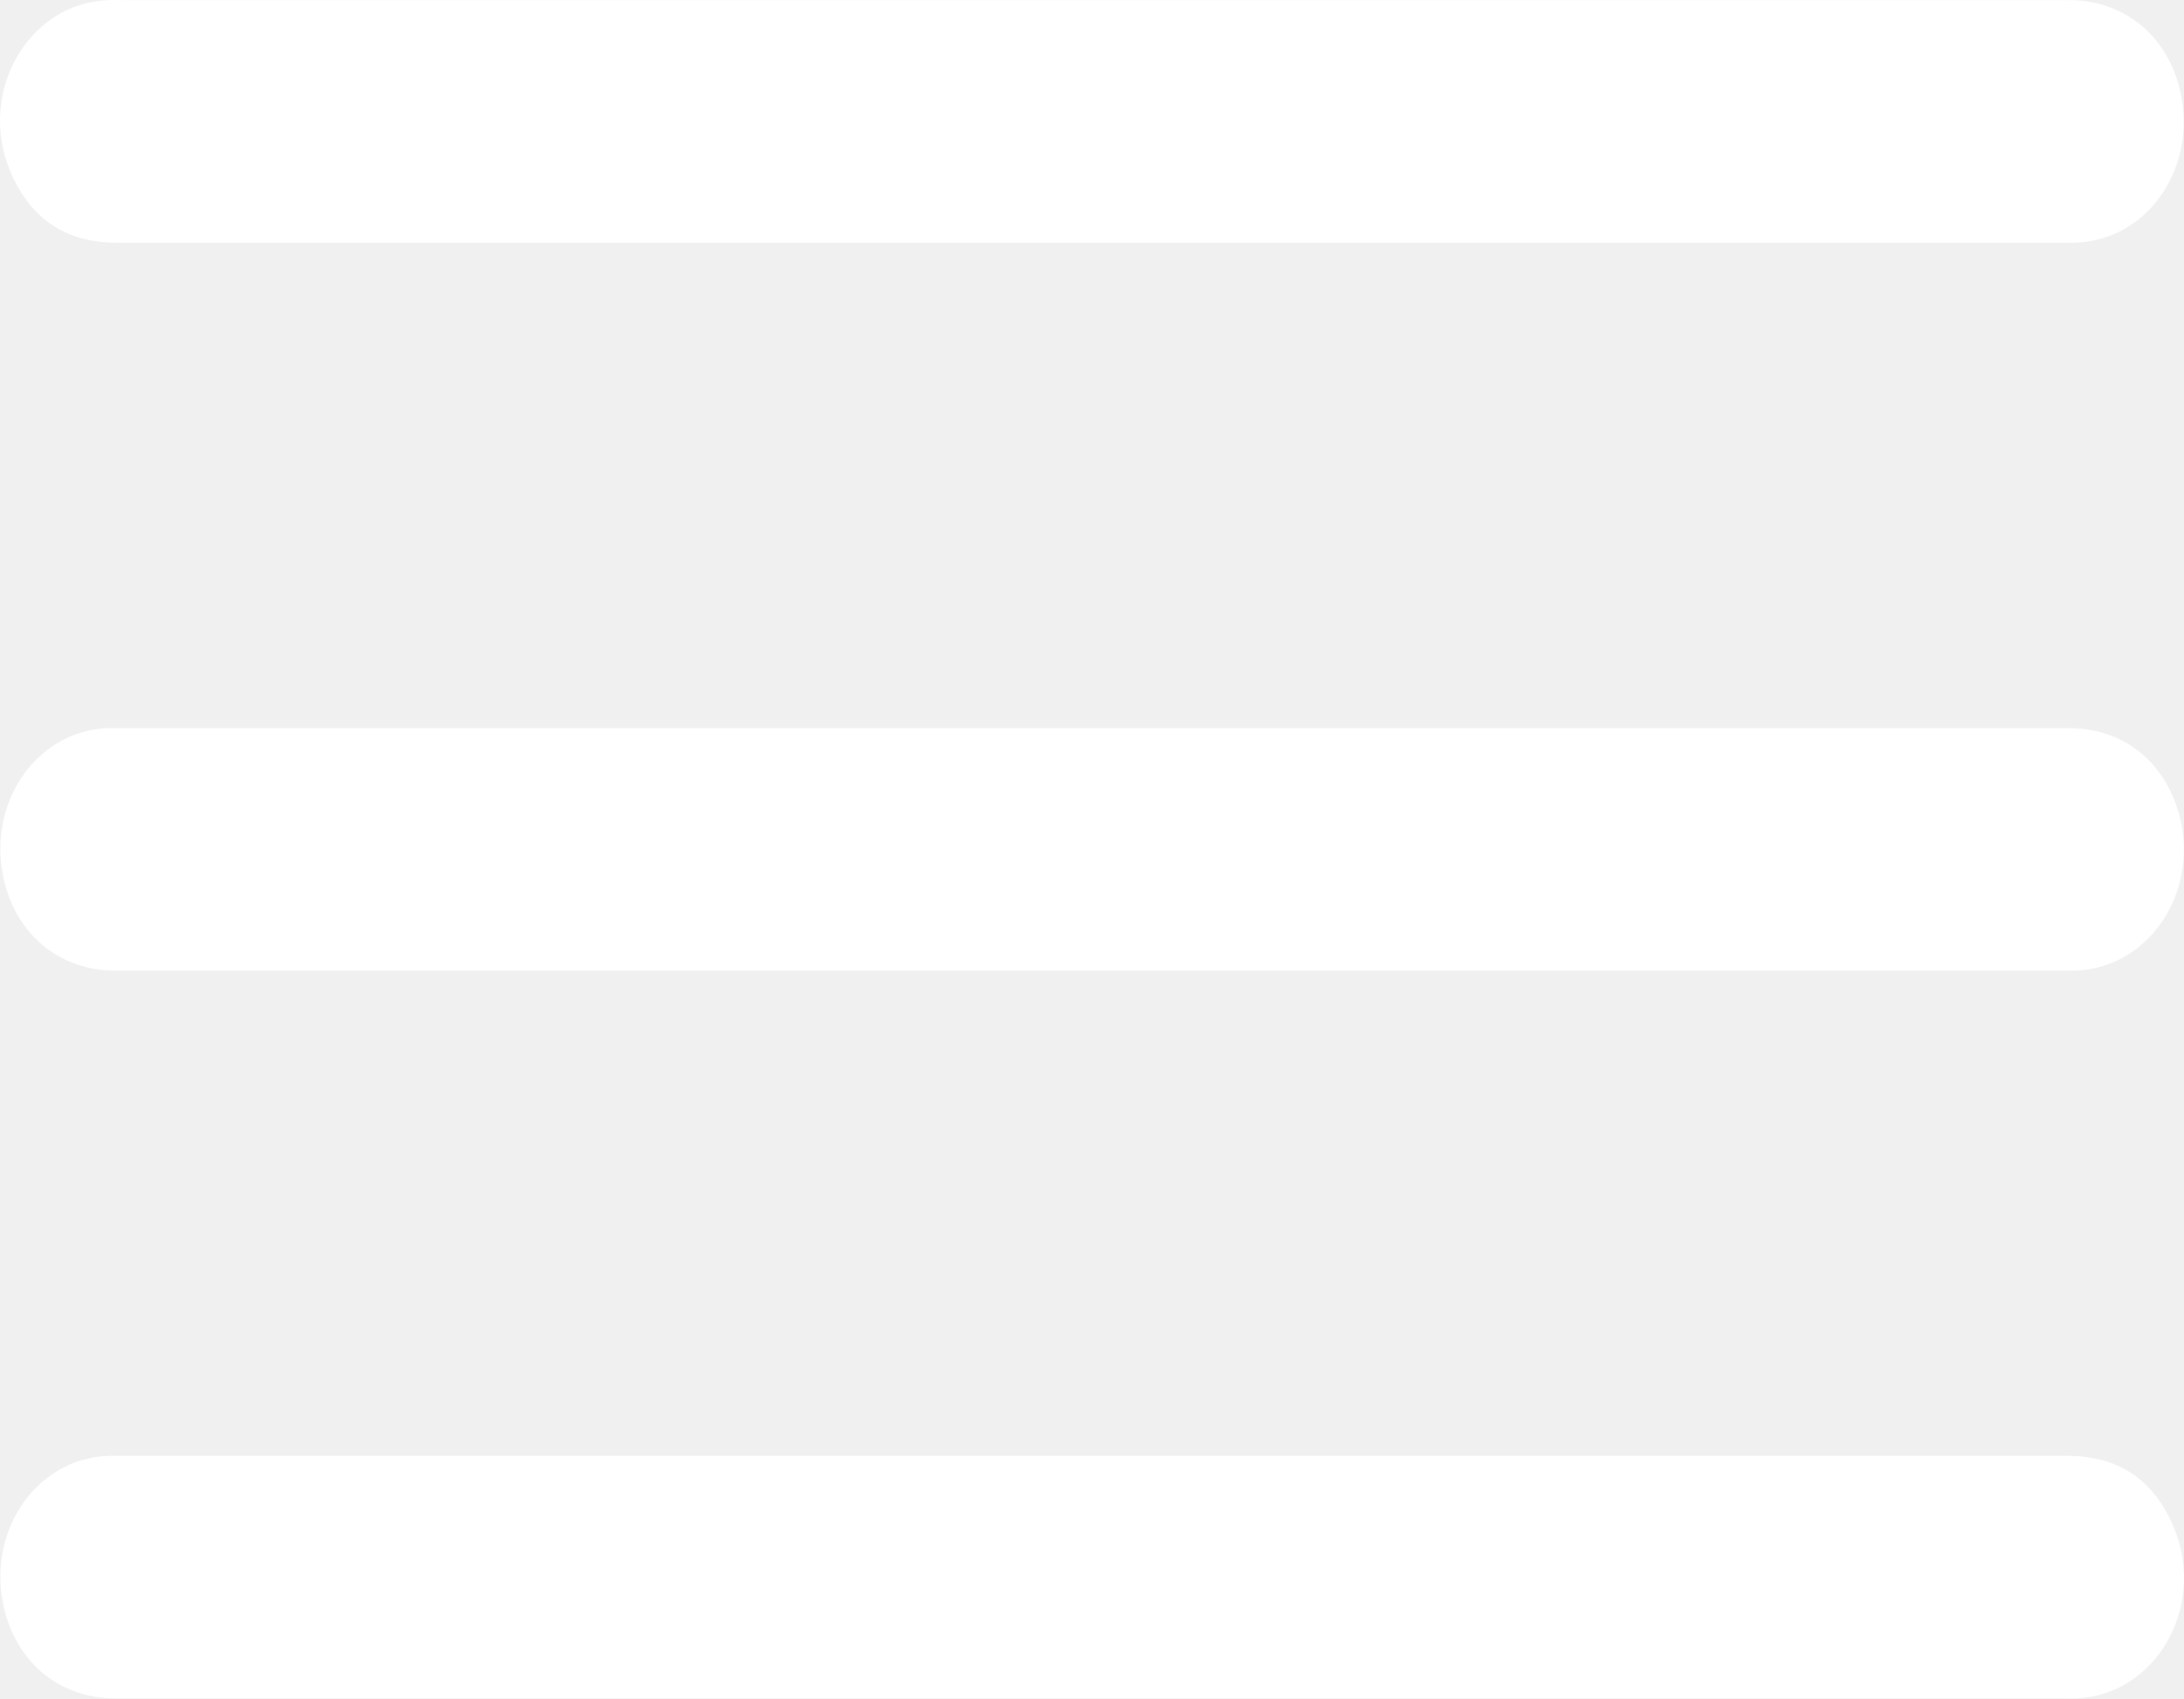
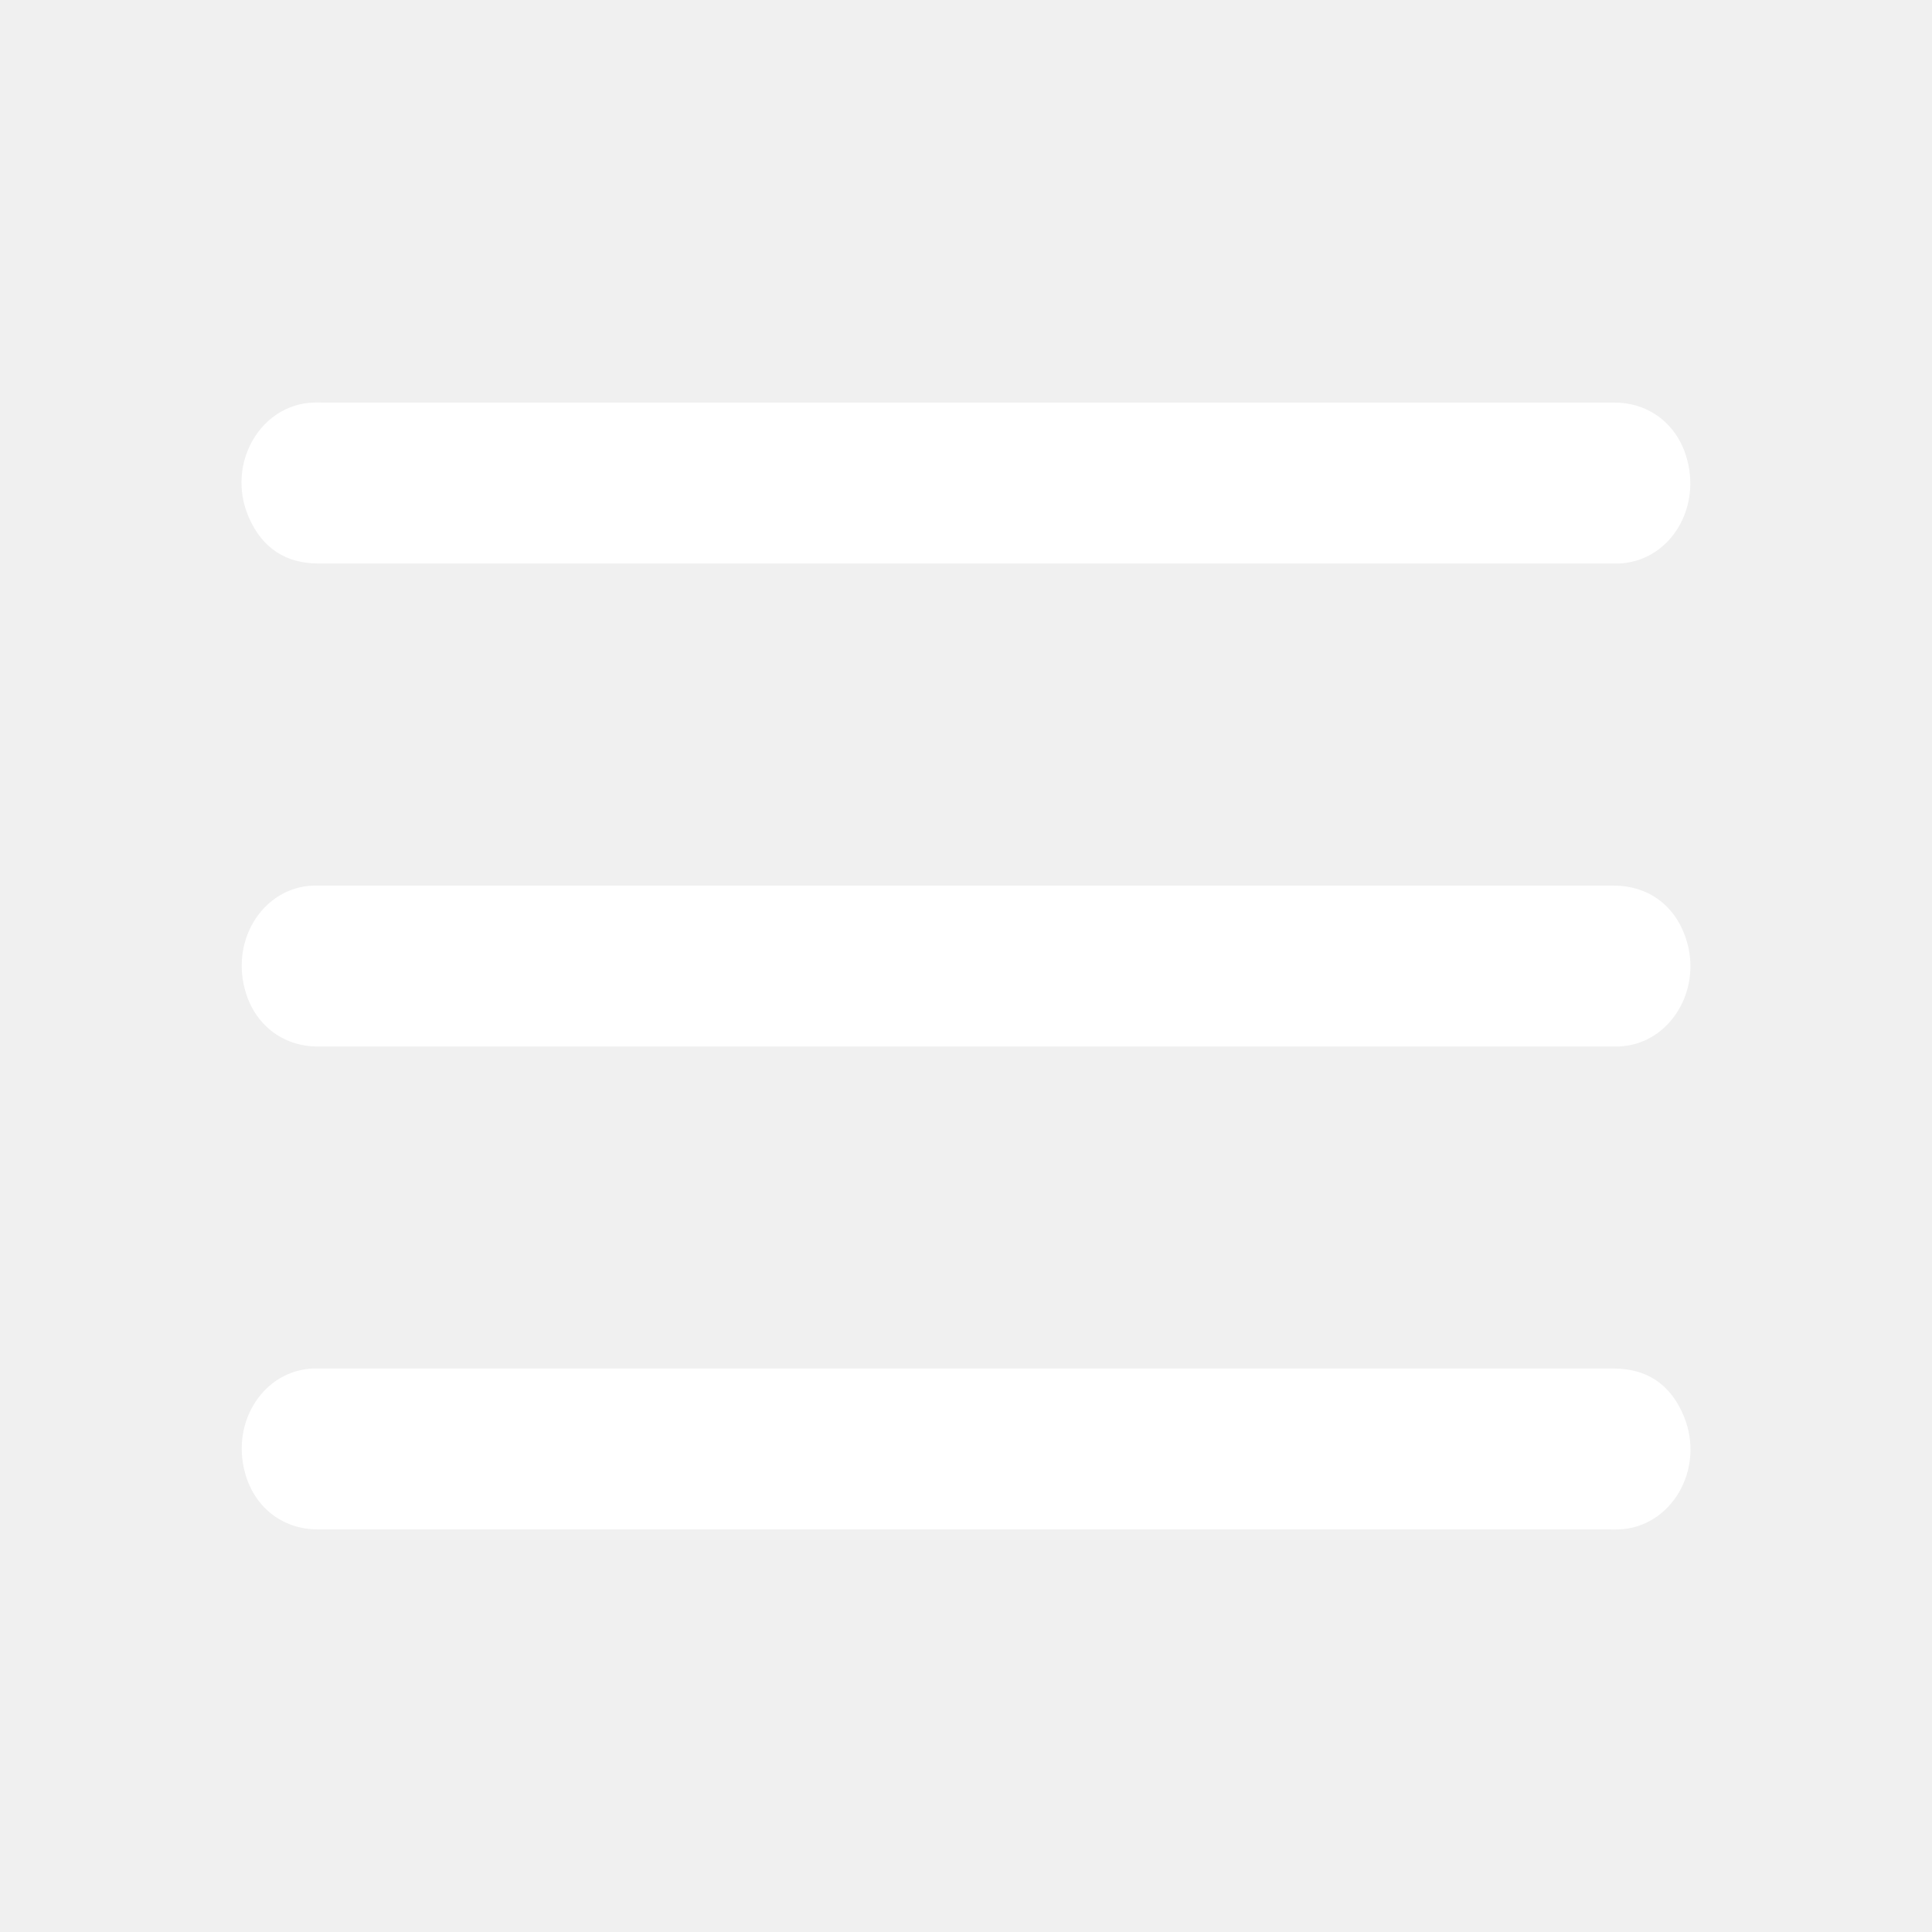
- <svg xmlns="http://www.w3.org/2000/svg" width="18" height="14" viewBox="0 0 18 14" fill="none">
-   <path d="M17.053 0.001C17.495 0.001 17.847 0.28 17.96 0.716C18.128 1.356 17.715 1.978 17.109 2C17.087 2 17.066 2 17.044 2C11.682 2 6.32 2 0.958 2C0.561 2 0.259 1.82 0.087 1.418C-0.192 0.764 0.231 0.025 0.892 0.001C0.935 -0.001 0.978 0.001 1.021 0.001L17.053 0.001Z" fill="white" />
-   <path d="M9.001 8C6.316 8 3.631 8 0.947 8C0.506 8 0.154 7.721 0.04 7.284C-0.127 6.645 0.286 6.023 0.892 6.001C0.914 6.001 0.935 6.001 0.957 6.001H17.043C17.466 6.001 17.795 6.236 17.936 6.637C18.165 7.287 17.745 7.977 17.108 8C17.069 8.001 17.029 8 16.989 8H9.001Z" fill="white" />
-   <path d="M0.95 13.999C0.507 13.999 0.156 13.722 0.041 13.286C-0.128 12.647 0.284 12.024 0.89 12C0.915 12 0.94 12 0.965 12C6.324 12 11.682 12 17.041 12C17.446 12 17.753 12.186 17.921 12.602C18.183 13.254 17.762 13.974 17.111 13.999C17.068 14.001 17.025 13.999 16.982 13.999L0.95 13.999Z" fill="white" />
+ <svg xmlns="http://www.w3.org/2000/svg" width="24" height="24" viewBox="0 0 24 24" fill="none">
+   <path d="M20.053 5.001C20.495 5.001 20.847 5.28 20.96 5.716C21.128 6.356 20.715 6.978 20.109 7C20.087 7 20.066 7 20.044 7C14.682 7 9.32 7 3.958 7C3.561 7 3.259 6.82 3.087 6.418C2.808 5.764 3.231 5.025 3.892 5.001C3.935 4.999 3.978 5.001 4.021 5.001L20.053 5.001Z" fill="white" />
+   <path d="M12.001 13C9.316 13 6.631 13 3.947 13C3.506 13 3.154 12.721 3.04 12.284C2.873 11.645 3.286 11.023 3.892 11.001C3.914 11.001 3.935 11.001 3.957 11.001H20.043C20.466 11.001 20.795 11.236 20.936 11.637C21.165 12.287 20.745 12.977 20.108 13C20.069 13.001 20.029 13 19.989 13H12.001Z" fill="white" />
+   <path d="M3.95 18.999C3.507 18.999 3.156 18.722 3.041 18.286C2.872 17.647 3.284 17.024 3.89 17C3.915 17 3.94 17 3.965 17C9.324 17 14.682 17 20.041 17C20.446 17 20.753 17.186 20.921 17.602C21.183 18.254 20.762 18.974 20.111 18.999C20.068 19.001 20.025 18.999 19.982 18.999L3.95 18.999Z" fill="white" />
</svg>
